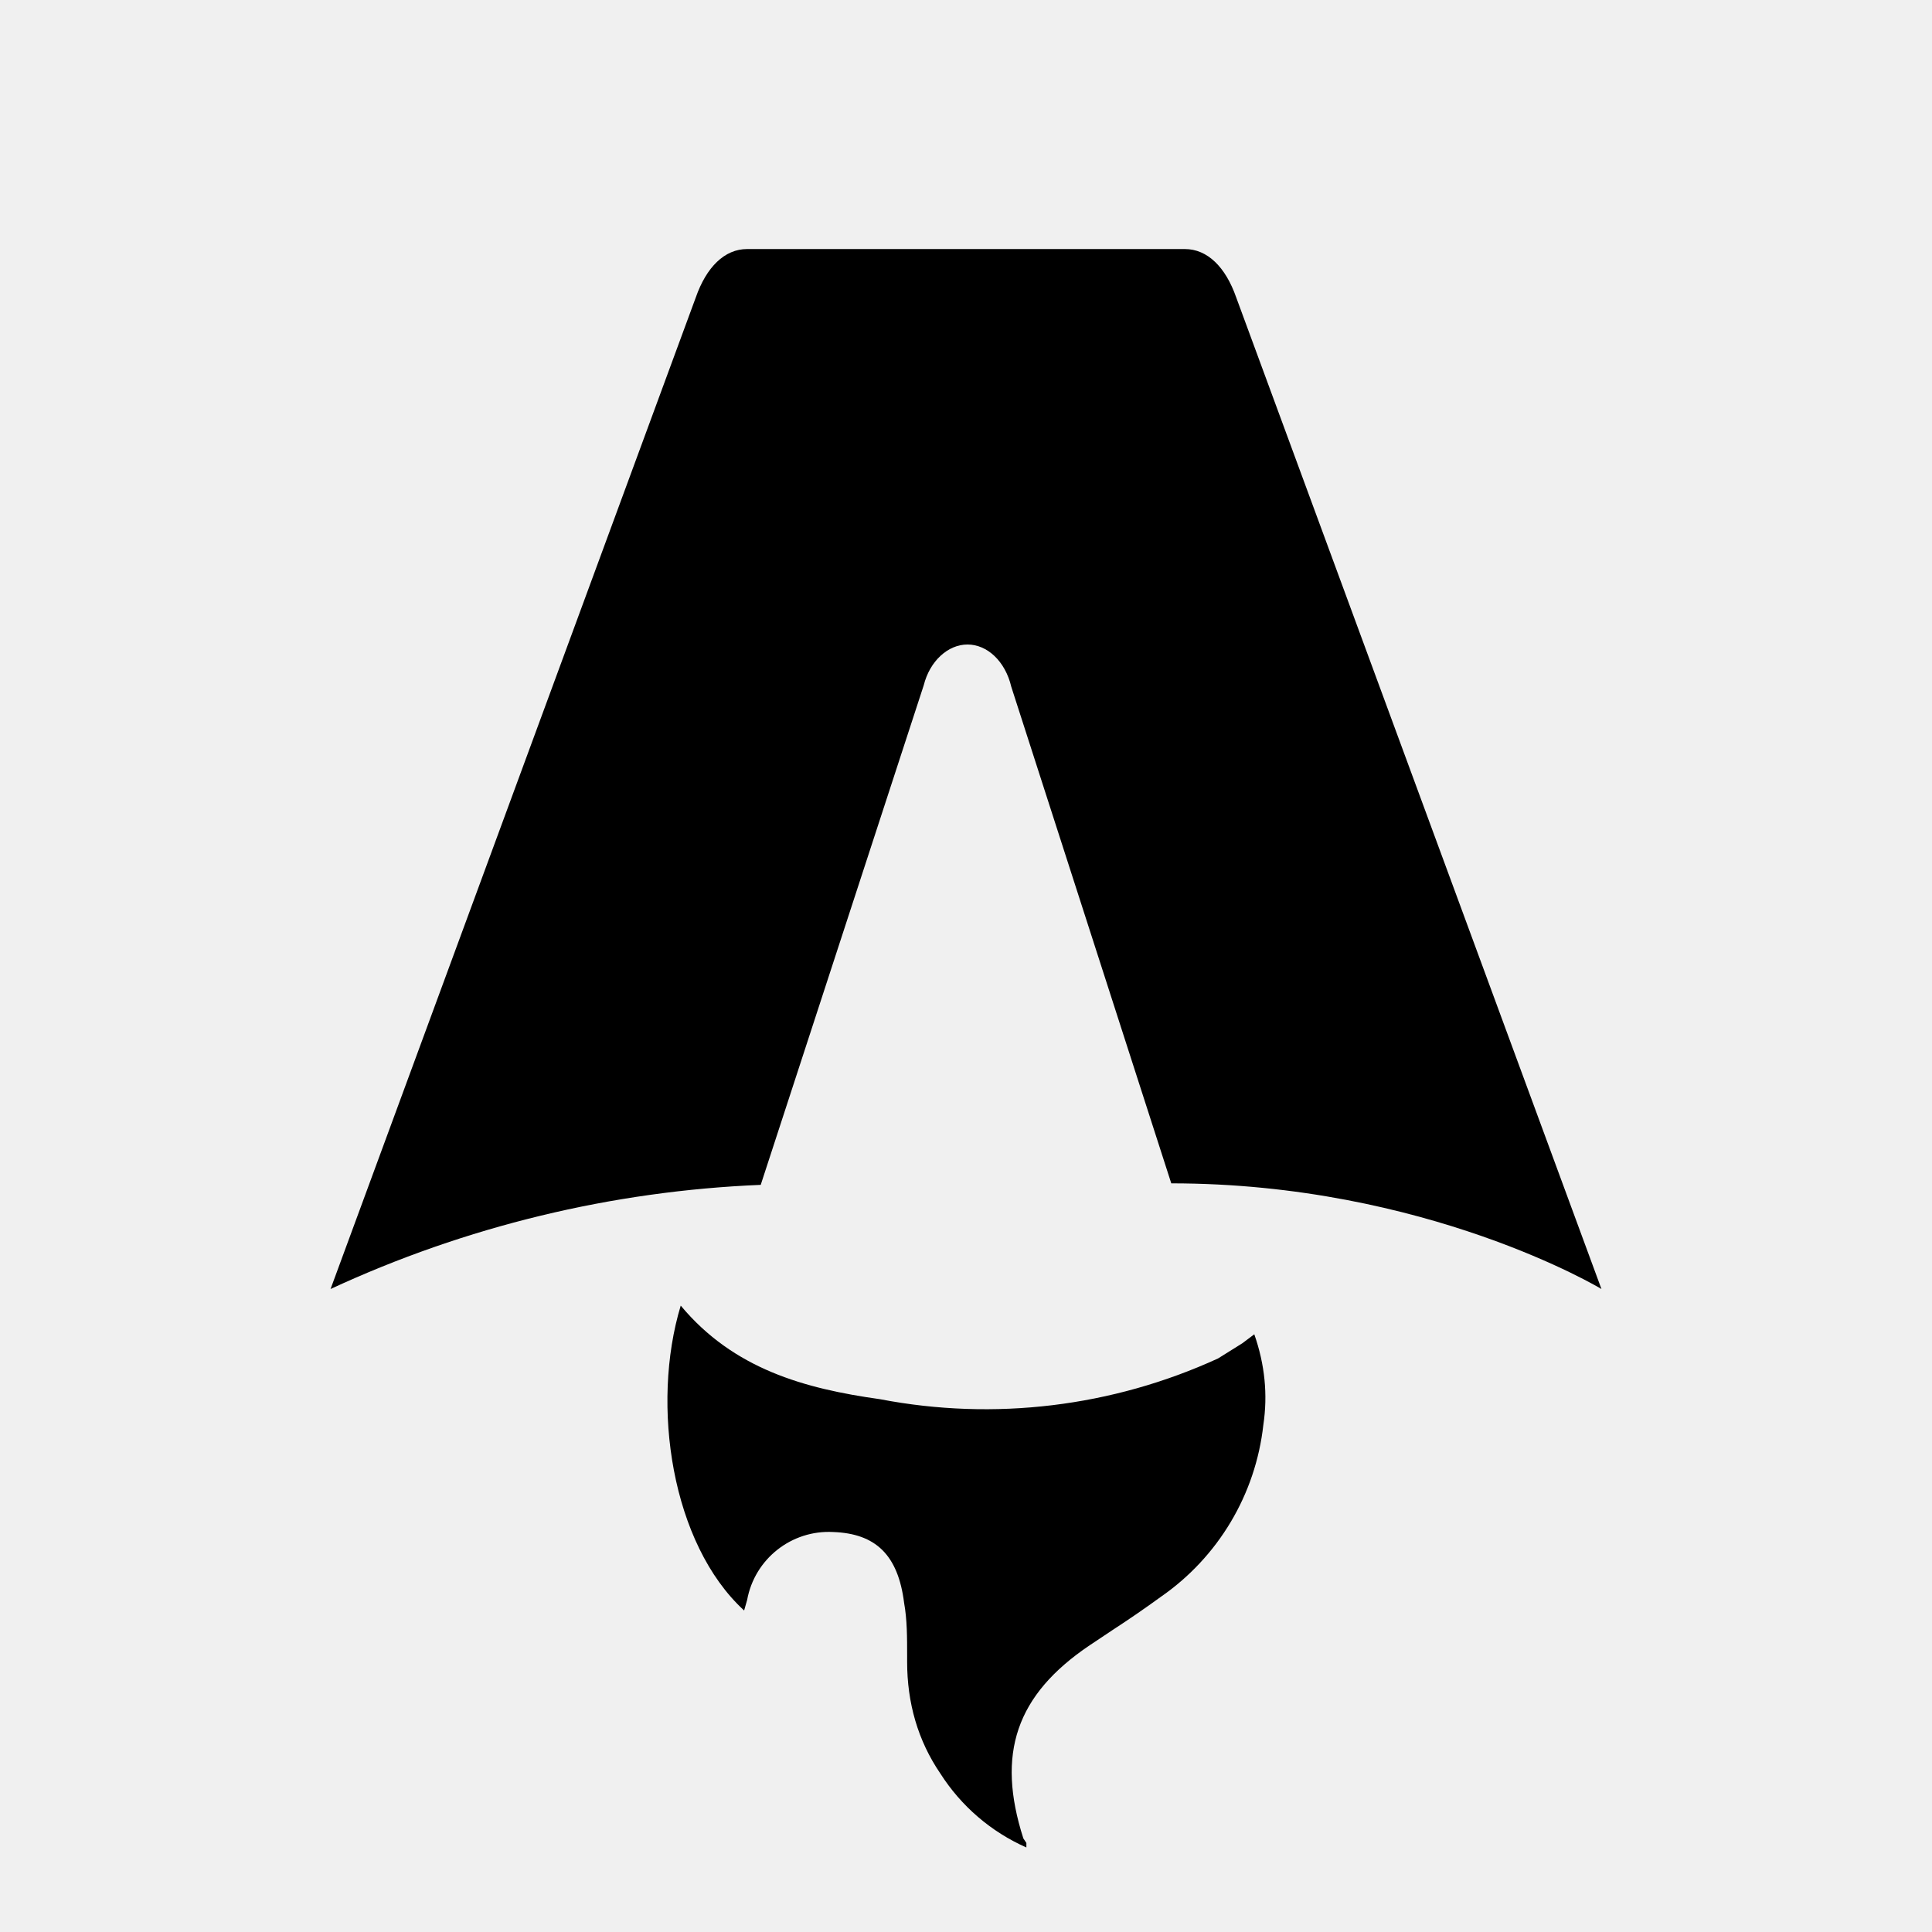
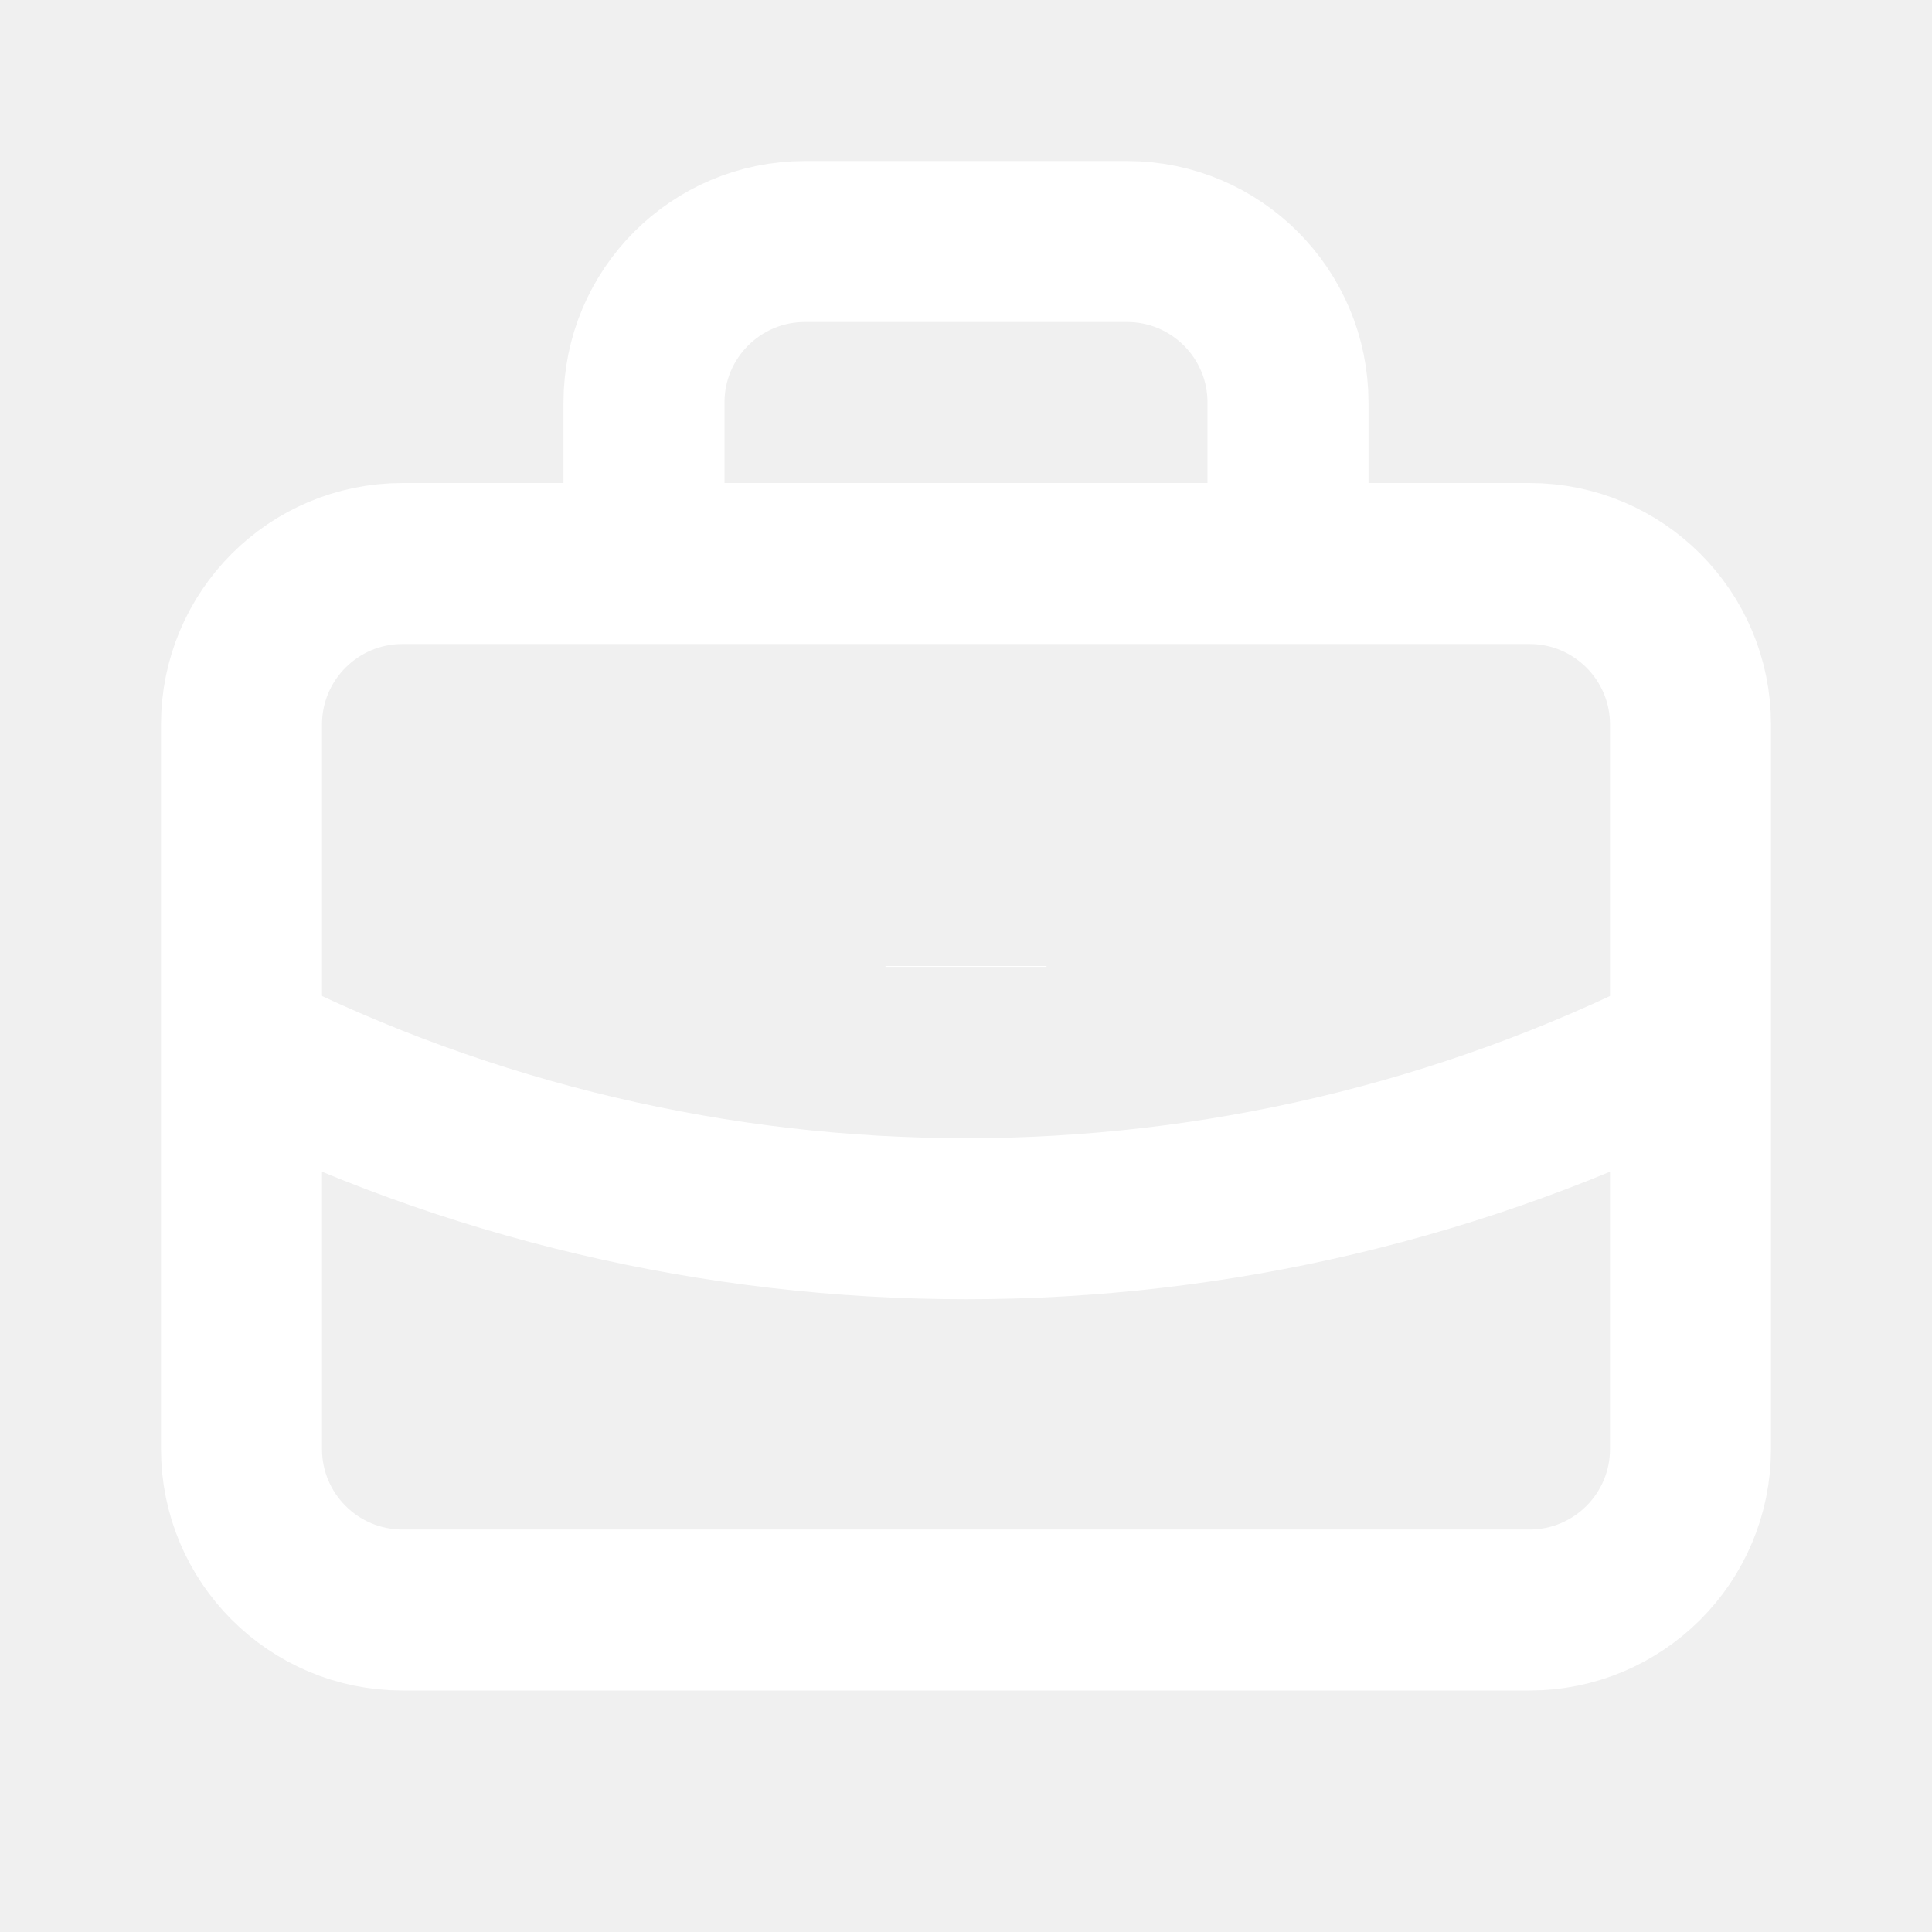
- <svg xmlns="http://www.w3.org/2000/svg" fill="none" viewBox="0 0 128 128">
-   <path d="M50.4 78.5a75.1 75.1 0 0 0-28.5 6.9l24.2-65.7c.7-2 1.9-3.2 3.4-3.2h29c1.5 0 2.7 1.2 3.4 3.2l24.2 65.7s-11.6-7-28.5-7L67 45.5c-.4-1.7-1.6-2.8-2.9-2.8-1.3 0-2.5 1.1-2.9 2.7L50.4 78.5Zm-1.1 28.2Zm-4.2-20.2c-2 6.6-.6 15.8 4.2 20.2a17.5 17.5 0 0 1 .2-.7 5.5 5.5 0 0 1 5.7-4.5c2.8.1 4.3 1.5 4.7 4.7.2 1.1.2 2.3.2 3.5v.4c0 2.7.7 5.2 2.2 7.4a13 13 0 0 0 5.7 4.9v-.3l-.2-.3c-1.8-5.6-.5-9.5 4.4-12.8l1.5-1a73 73 0 0 0 3.2-2.2 16 16 0 0 0 6.8-11.4c.3-2 .1-4-.6-6l-.8.6-1.6 1a37 37 0 0 1-22.4 2.7c-5-.7-9.7-2-13.2-6.2Z" />
-   <style>
-         path { fill: #000; }
-         @media (prefers-color-scheme: dark) {
-             path { fill: #FFF; }
-         }
-     </style>
+ <svg width="24" height="24" viewBox="0 0 24 24" stroke-width="2" stroke="white" fill="none">
+   <path d="M3 7m0 2a2 2 0 0 1 2 -2h14a2 2 0 0 1 2 2v9a2 2 0 0 1 -2 2h-14a2 2 0 0 1 -2 -2z" />
+   <path d="M8 7v-2a2 2 0 0 1 2 -2h4a2 2 0 0 1 2 2v2" />
+   <path d="M12 12l0 .01" />
+   <path d="M3 13a20 20 0 0 0 18 0" />
</svg>
